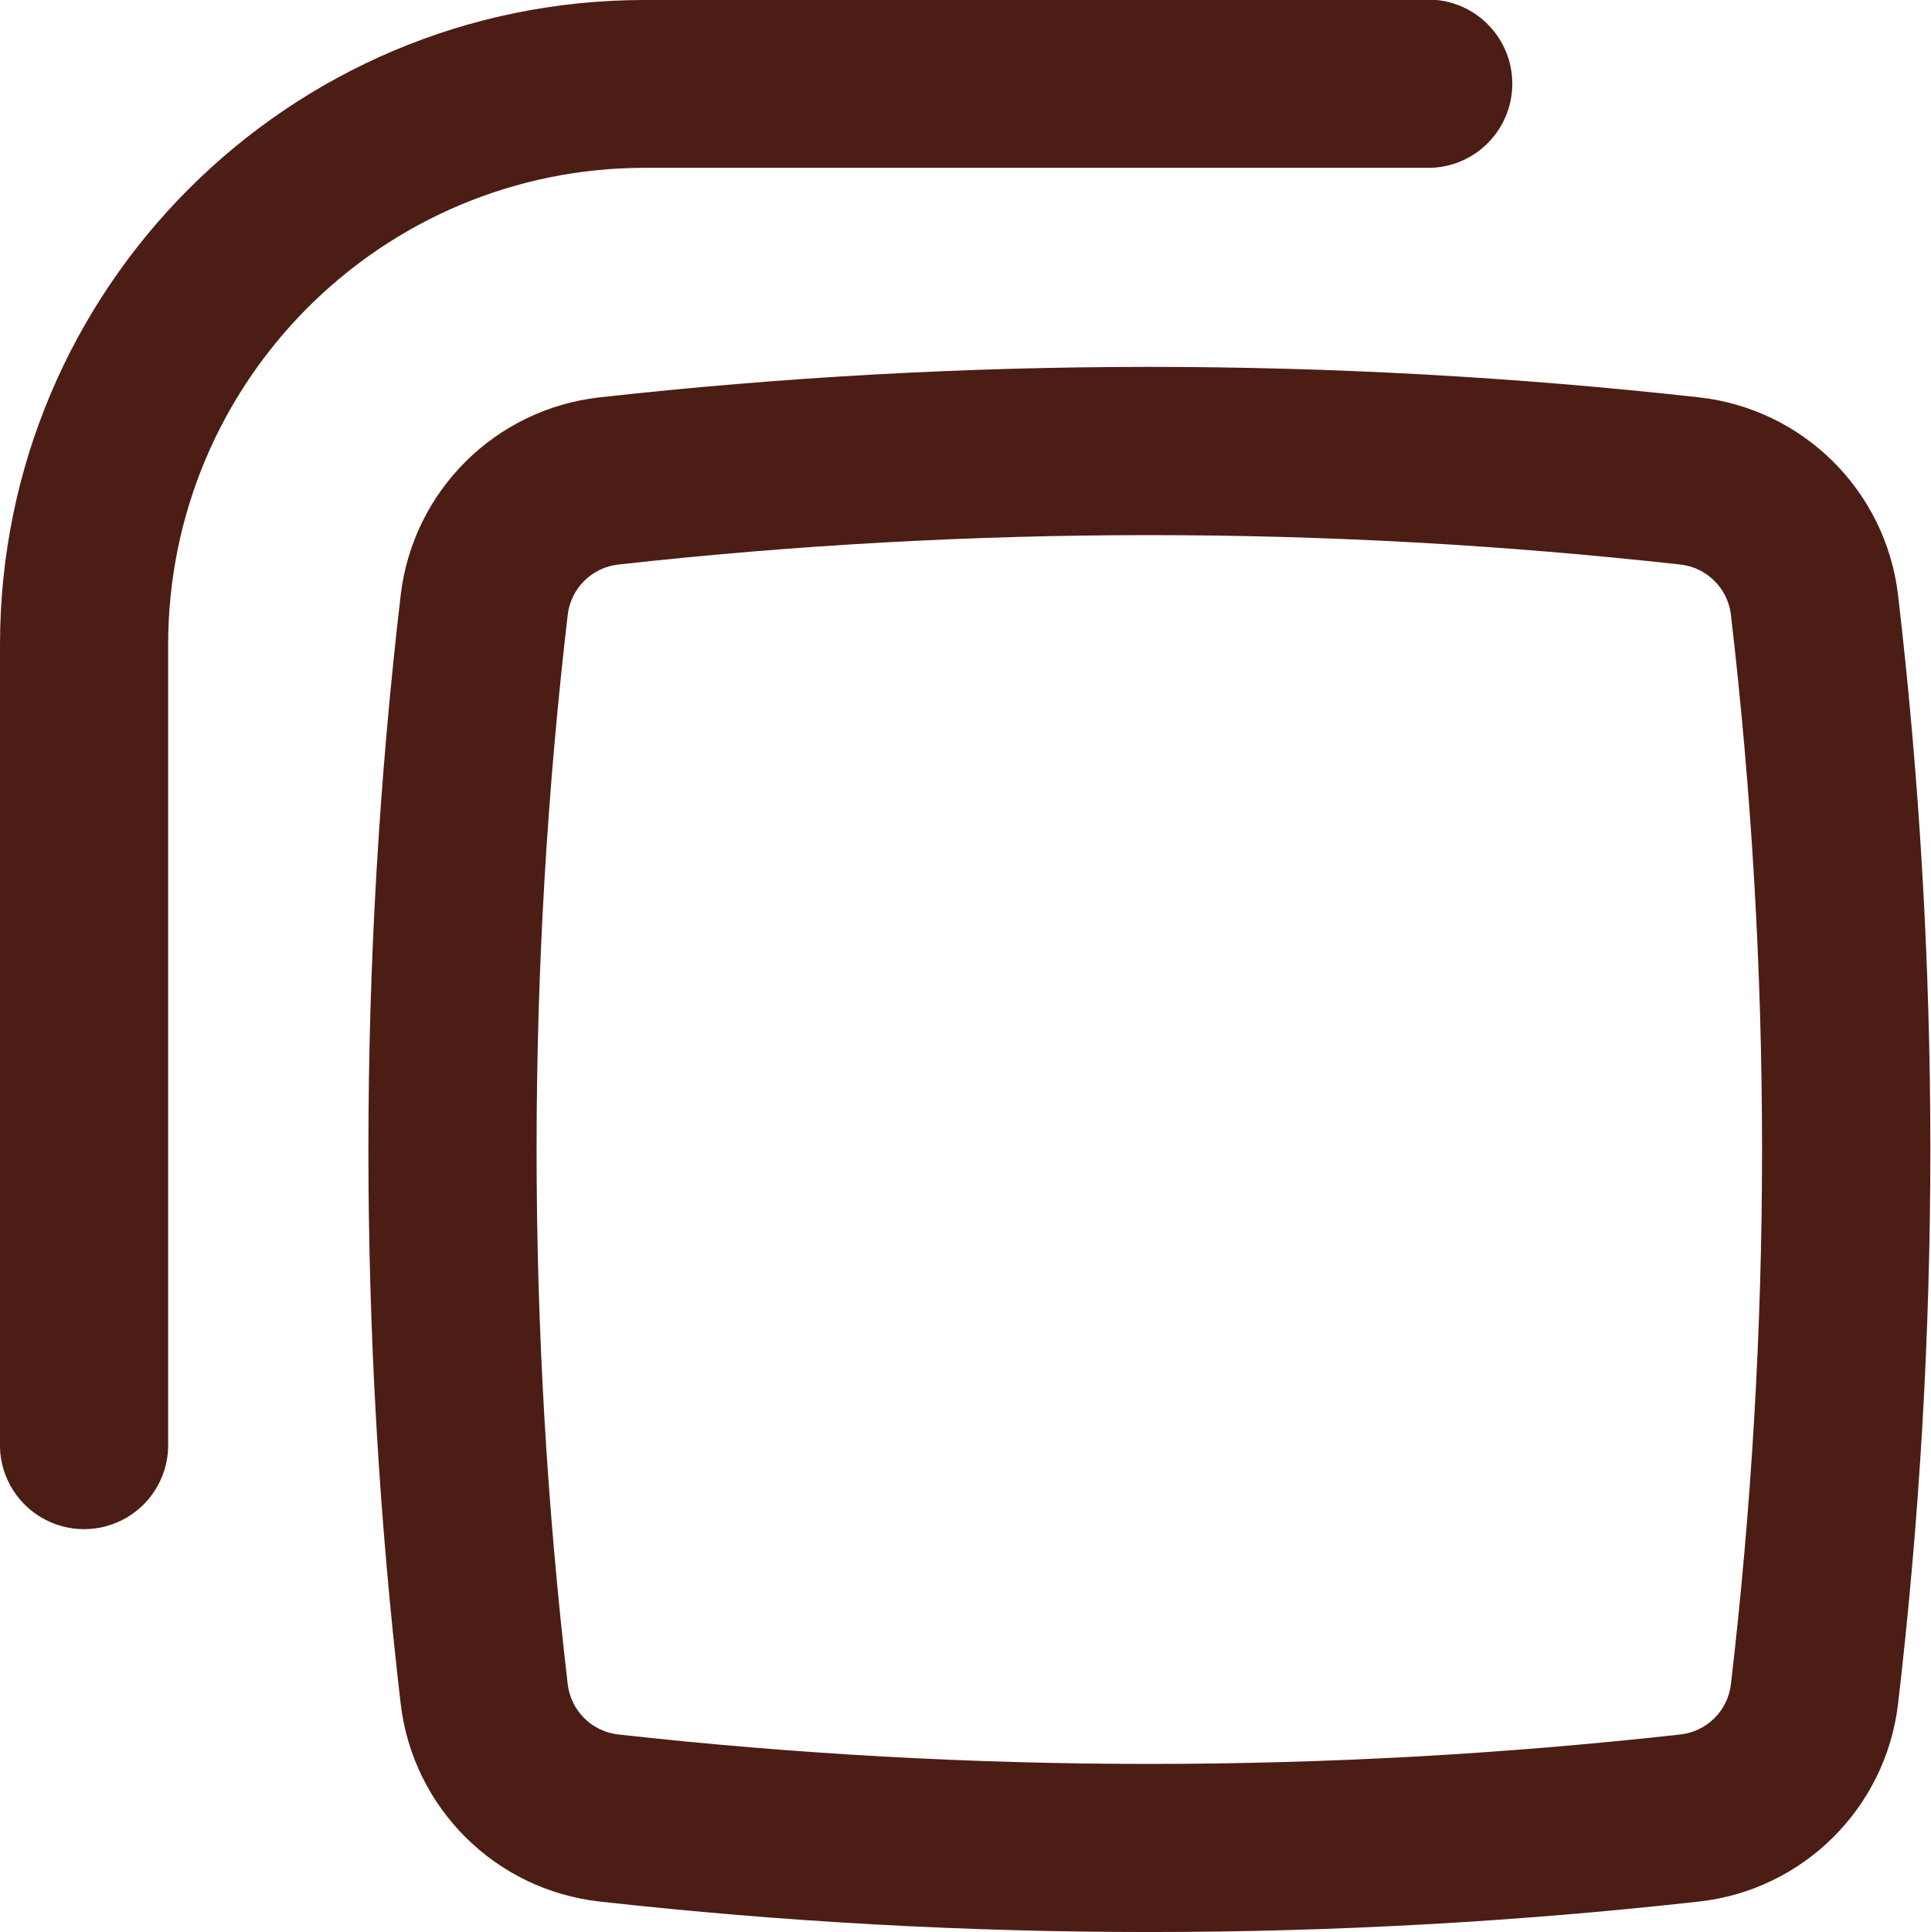
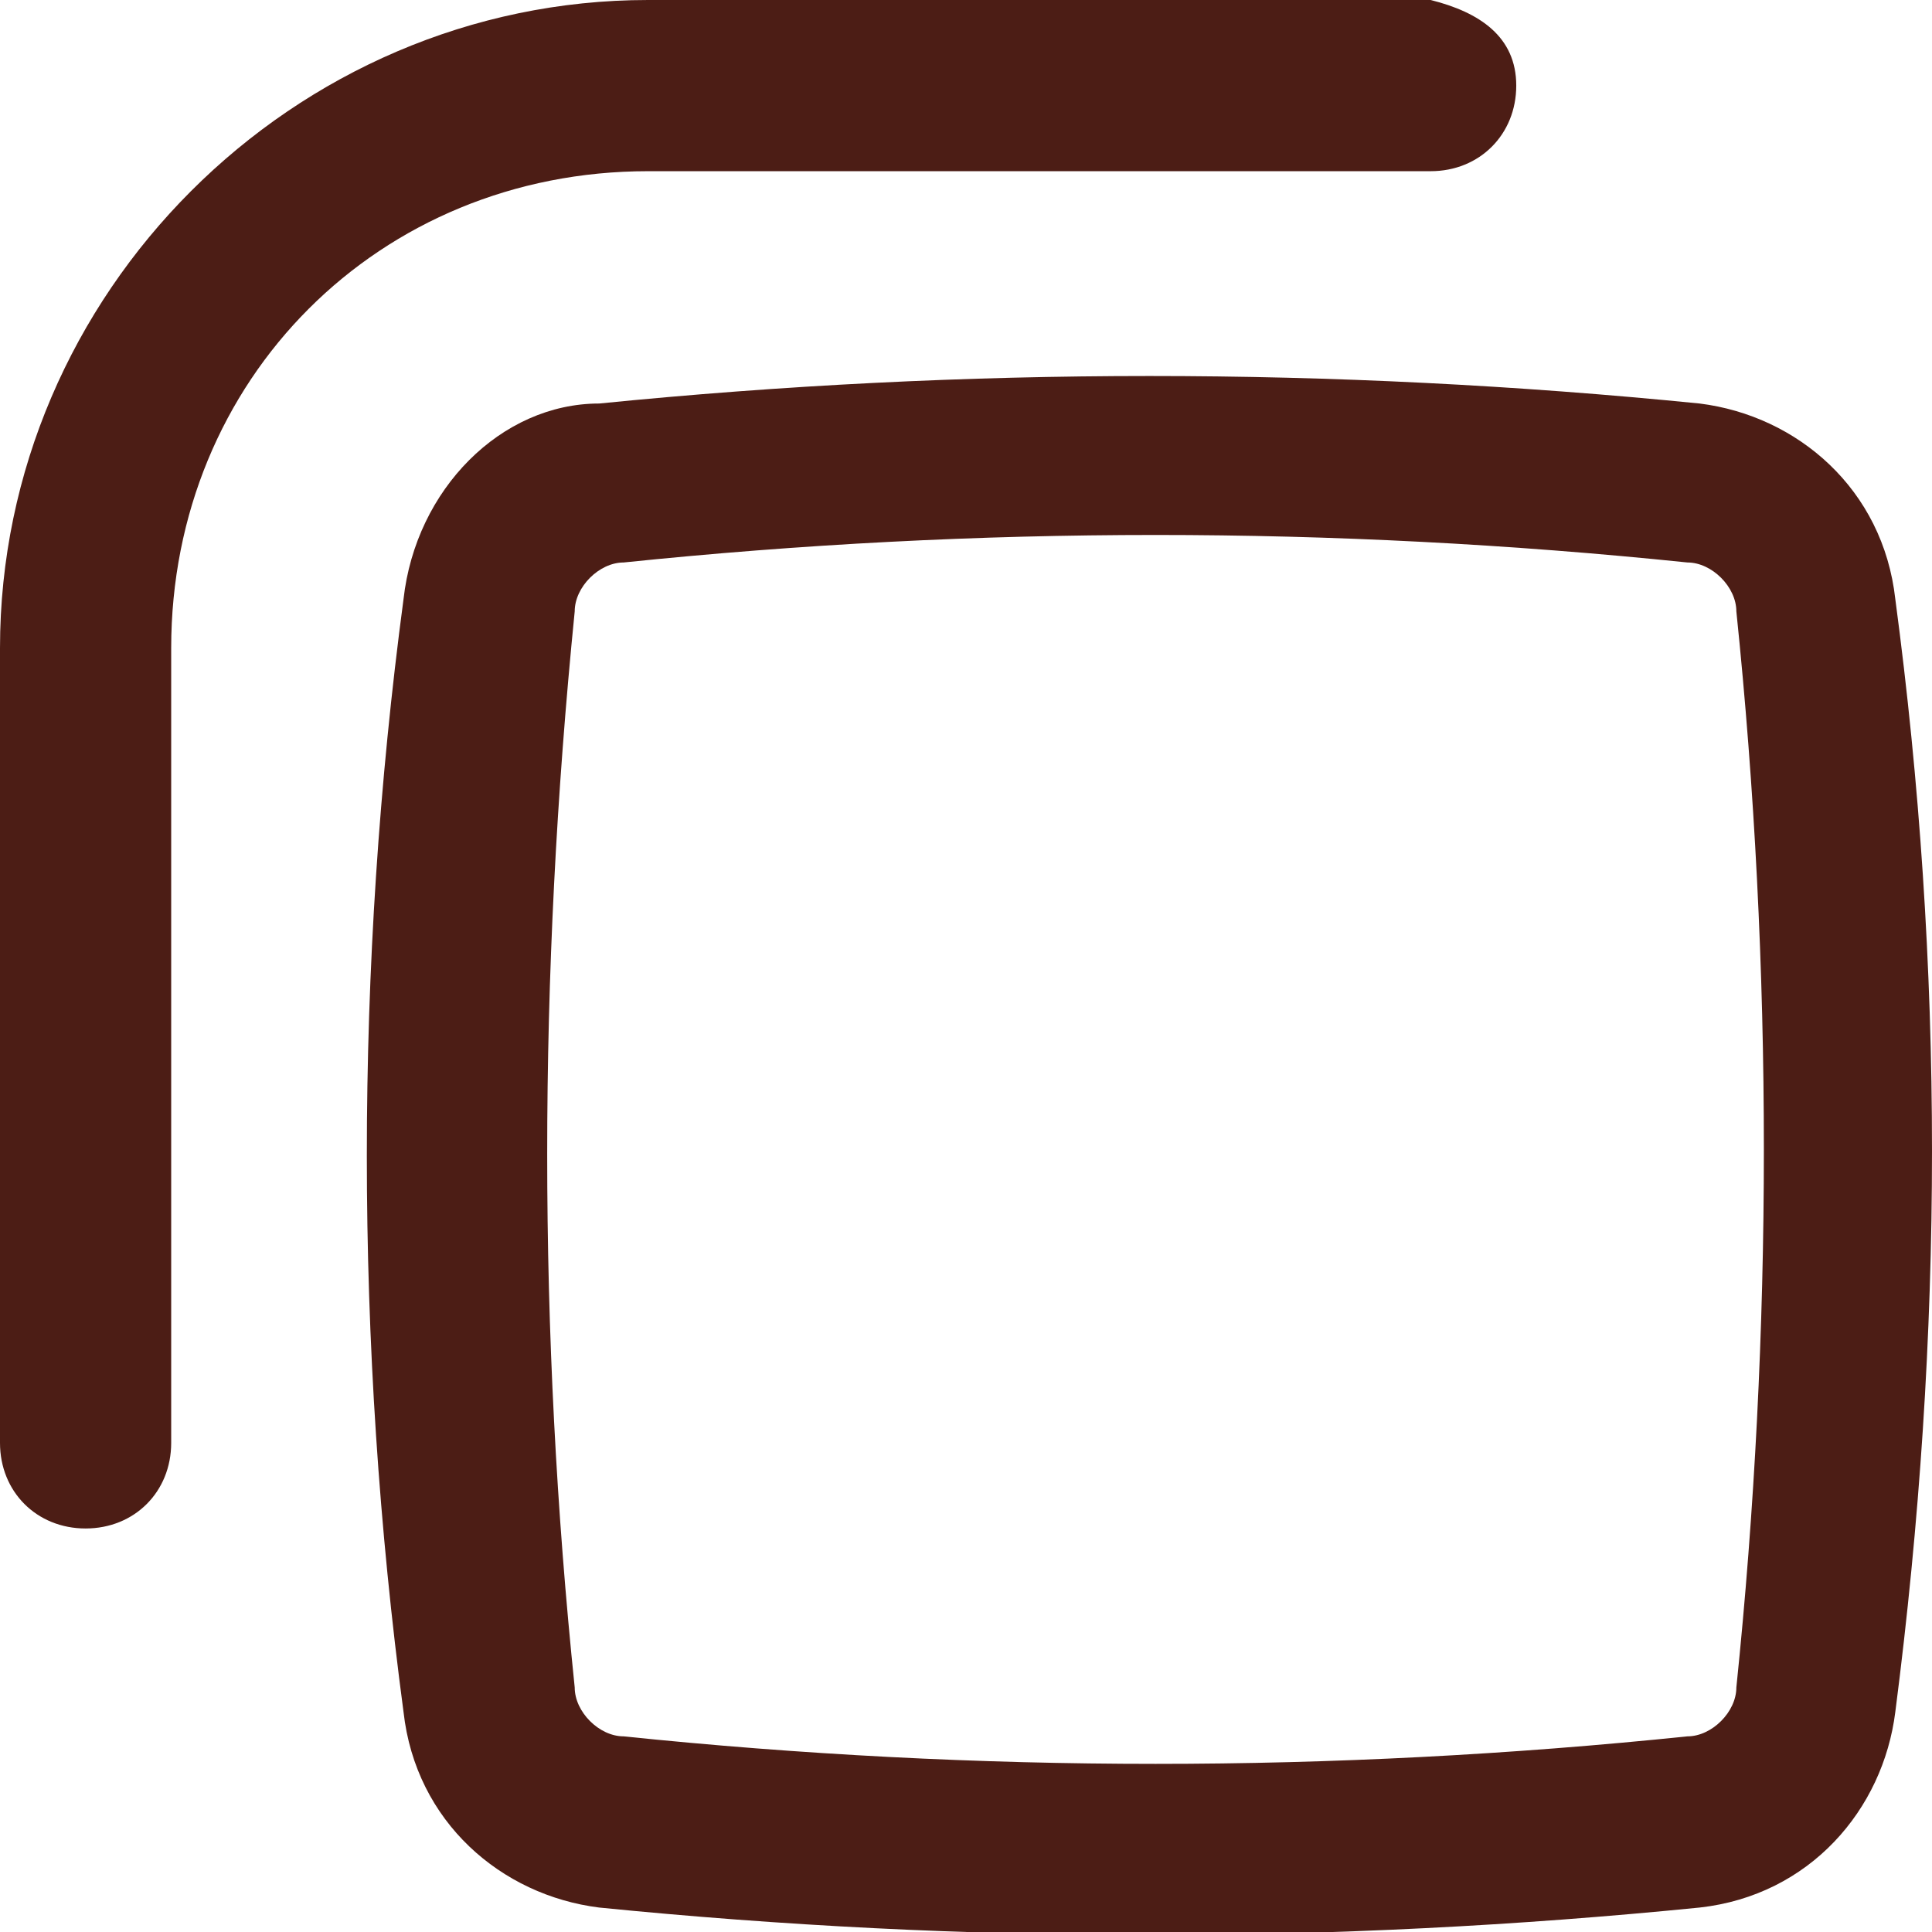
- <svg xmlns="http://www.w3.org/2000/svg" width="15.785" height="15.797" viewBox="0 0 15.785 15.797">
-   <g id="Copy" transform="translate(-3.25 -3.25)">
-     <path id="Trazado_454" data-name="Trazado 454" d="M8.522,3.25A5.272,5.272,0,0,0,3.25,8.522v6.517a.688.688,0,1,0,1.375,0V8.522a3.9,3.9,0,0,1,3.9-3.9h6.43a.688.688,0,0,0,0-1.375Z" fill="#4c1d15" />
-     <path id="Trazado_455" data-name="Trazado 455" d="M17.417,6.771a40.687,40.687,0,0,0-8.991,0A1.844,1.844,0,0,0,6.8,8.385a39.045,39.045,0,0,0,0,9.071A1.844,1.844,0,0,0,8.426,19.07a40.678,40.678,0,0,0,8.991,0,1.844,1.844,0,0,0,1.627-1.614,39.042,39.042,0,0,0,0-9.071A1.844,1.844,0,0,0,17.417,6.771ZM8.579,8.138a39.31,39.31,0,0,1,8.685,0,.468.468,0,0,1,.413.407,37.664,37.664,0,0,1,0,8.752.468.468,0,0,1-.413.407,39.3,39.3,0,0,1-8.685,0,.469.469,0,0,1-.413-.407,37.67,37.67,0,0,1,0-8.752A.469.469,0,0,1,8.579,8.138Z" transform="translate(-0.273 -0.272)" fill="#4c1d15" fill-rule="evenodd" />
+ <svg xmlns="http://www.w3.org/2000/svg" version="1.1" id="Capa_1" x="0px" y="0px" viewBox="0 0 15.8 15.8" style="enable-background:new 0 0 15.8 15.8;" xml:space="preserve">
+   <style type="text/css">
+ 	.st0{fill-rule:evenodd;clip-rule:evenodd;fill:#4C1D15;}
+ </style>
+   <g>
+     <path class="st0" d="M11.7,1.4c0.4,0,0.7-0.3,0.7-0.7c0-0.4-0.3-0.6-0.7-0.7L5.3,0C2.4,0,0,2.4,0,5.3v6.5c0,0.4,0.3,0.7,0.7,0.7   c0.4,0,0.7-0.3,0.7-0.7c0,0,0,0,0-0.1V5.3c0-2.2,1.7-3.9,3.9-3.9H11.7z" />
+     <path class="st0" d="M15.5,4.9c-0.1-0.9-0.8-1.5-1.6-1.6c-3-0.3-6-0.3-9,0C4.1,3.3,3.4,4,3.3,4.9c-0.4,3-0.4,6.1,0,9.1   c0.1,0.9,0.8,1.5,1.6,1.6c3,0.3,6,0.3,9,0c0.9-0.1,1.5-0.8,1.6-1.6C15.9,10.9,15.9,7.9,15.5,4.9z M14.2,13.8c0,0.2-0.2,0.4-0.4,0.4   c-2.9,0.3-5.8,0.3-8.7,0c-0.2,0-0.4-0.2-0.4-0.4c-0.3-2.9-0.3-5.8,0-8.8c0-0.2,0.2-0.4,0.4-0.4c2.9-0.3,5.8-0.3,8.7,0   c0.2,0,0.4,0.2,0.4,0.4C14.5,7.9,14.5,10.9,14.2,13.8z" />
  </g>
</svg>
